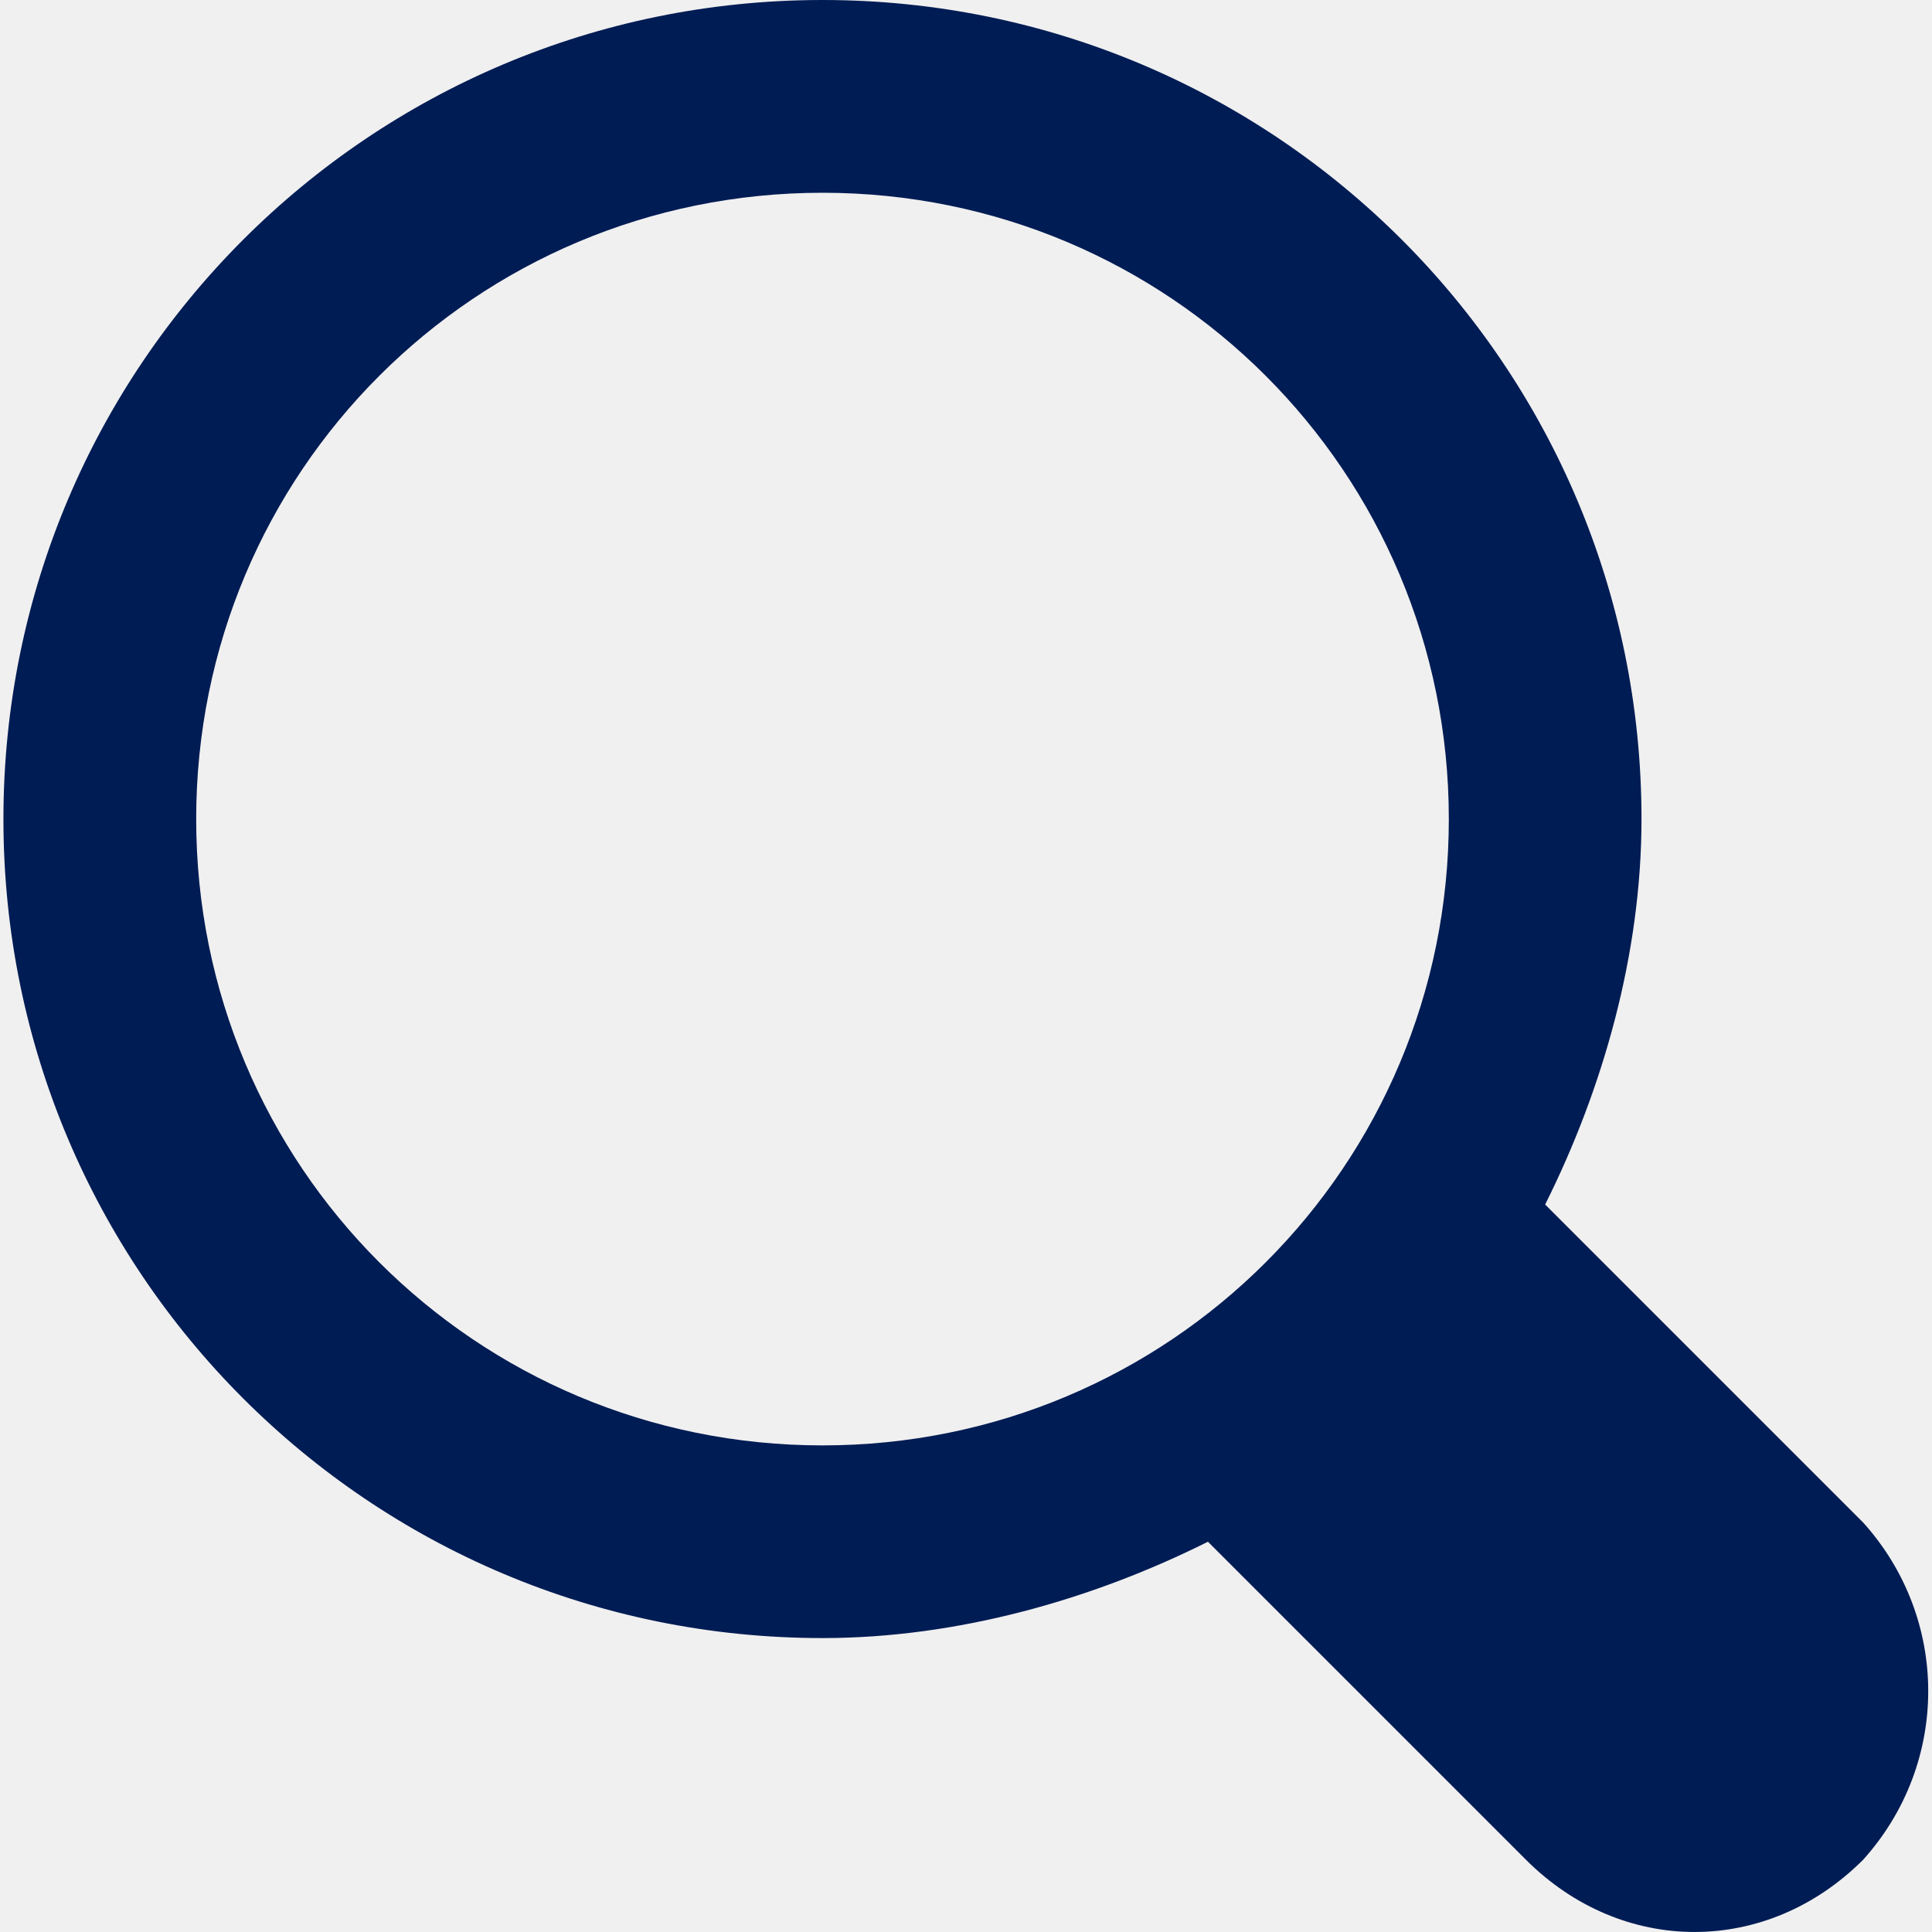
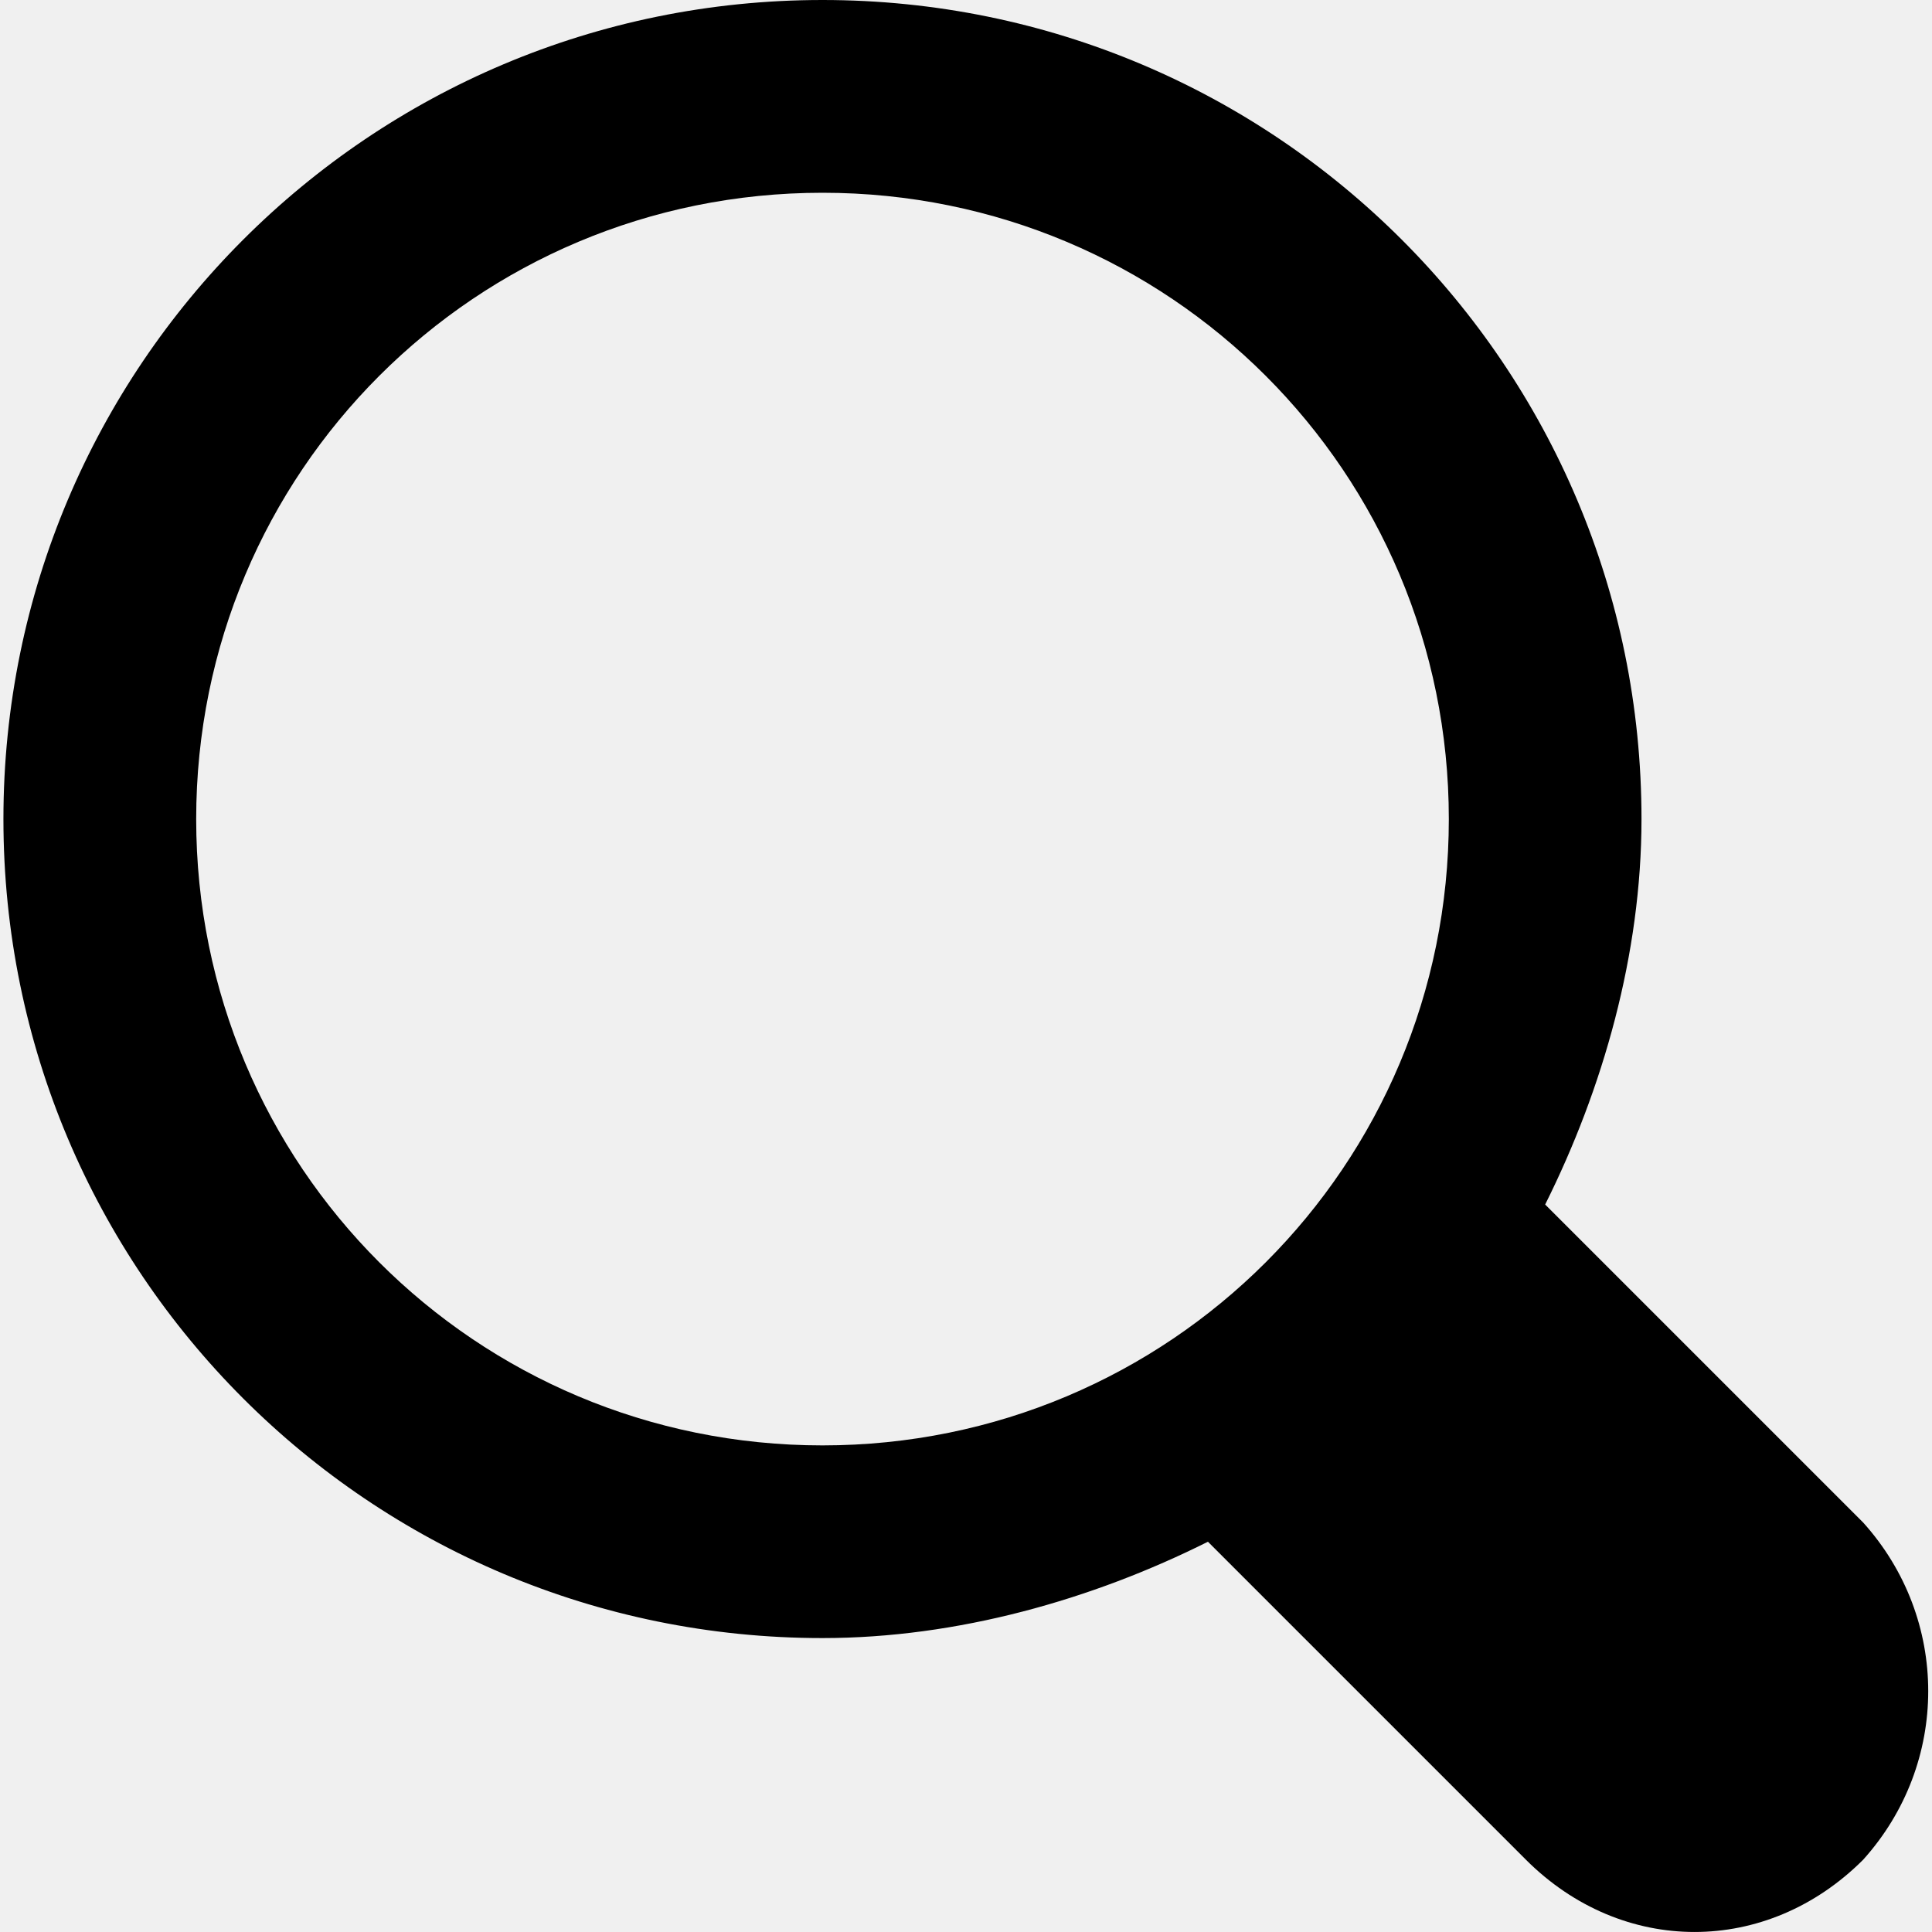
<svg xmlns="http://www.w3.org/2000/svg" width="22" height="22" viewBox="0 0 22 22" fill="none">
  <g clip-path="url(#clip0_4579_5866)">
-     <path d="M21.216 17.337L17.595 13.716C18.253 12.399 18.692 10.863 18.692 9.327C18.692 4.17 14.523 0 9.366 0C4.209 0 0.039 4.17 0.039 9.327C0.039 14.484 4.209 18.653 9.366 18.653C10.902 18.653 12.438 18.215 13.755 17.556L17.376 21.177C18.473 22.274 20.119 22.274 21.216 21.177C22.204 20.08 22.204 18.434 21.216 17.337ZM9.366 16.459C5.416 16.459 2.234 13.277 2.234 9.327C2.234 5.377 5.416 2.195 9.366 2.195C13.316 2.195 16.498 5.377 16.498 9.327C16.498 13.277 13.316 16.459 9.366 16.459Z" fill="url(#paint0_linear_4579_5866)" />
+     <path d="M21.216 17.337L17.595 13.716C18.253 12.399 18.692 10.863 18.692 9.327C18.692 4.17 14.523 0 9.366 0C4.209 0 0.039 4.17 0.039 9.327C0.039 14.484 4.209 18.653 9.366 18.653C10.902 18.653 12.438 18.215 13.755 17.556L17.376 21.177C18.473 22.274 20.119 22.274 21.216 21.177C22.204 20.08 22.204 18.434 21.216 17.337ZM9.366 16.459C5.416 16.459 2.234 13.277 2.234 9.327C2.234 5.377 5.416 2.195 9.366 2.195C13.316 2.195 16.498 5.377 16.498 9.327C16.498 13.277 13.316 16.459 9.366 16.459Z" fill="currentColor" />
  </g>
-   <defs>
-     <linearGradient id="paint0_linear_4579_5866" x1="21.957" y1="11" x2="0.039" y2="11" gradientUnits="userSpaceOnUse">
-       <stop stop-color="#001C54" />
-       <stop offset="1" stop-color="#001C54" />
-     </linearGradient>
-     <clipPath id="clip0_4579_5866">
-       <rect width="22" height="22" fill="white" />
-     </clipPath>
-   </defs>
</svg>
